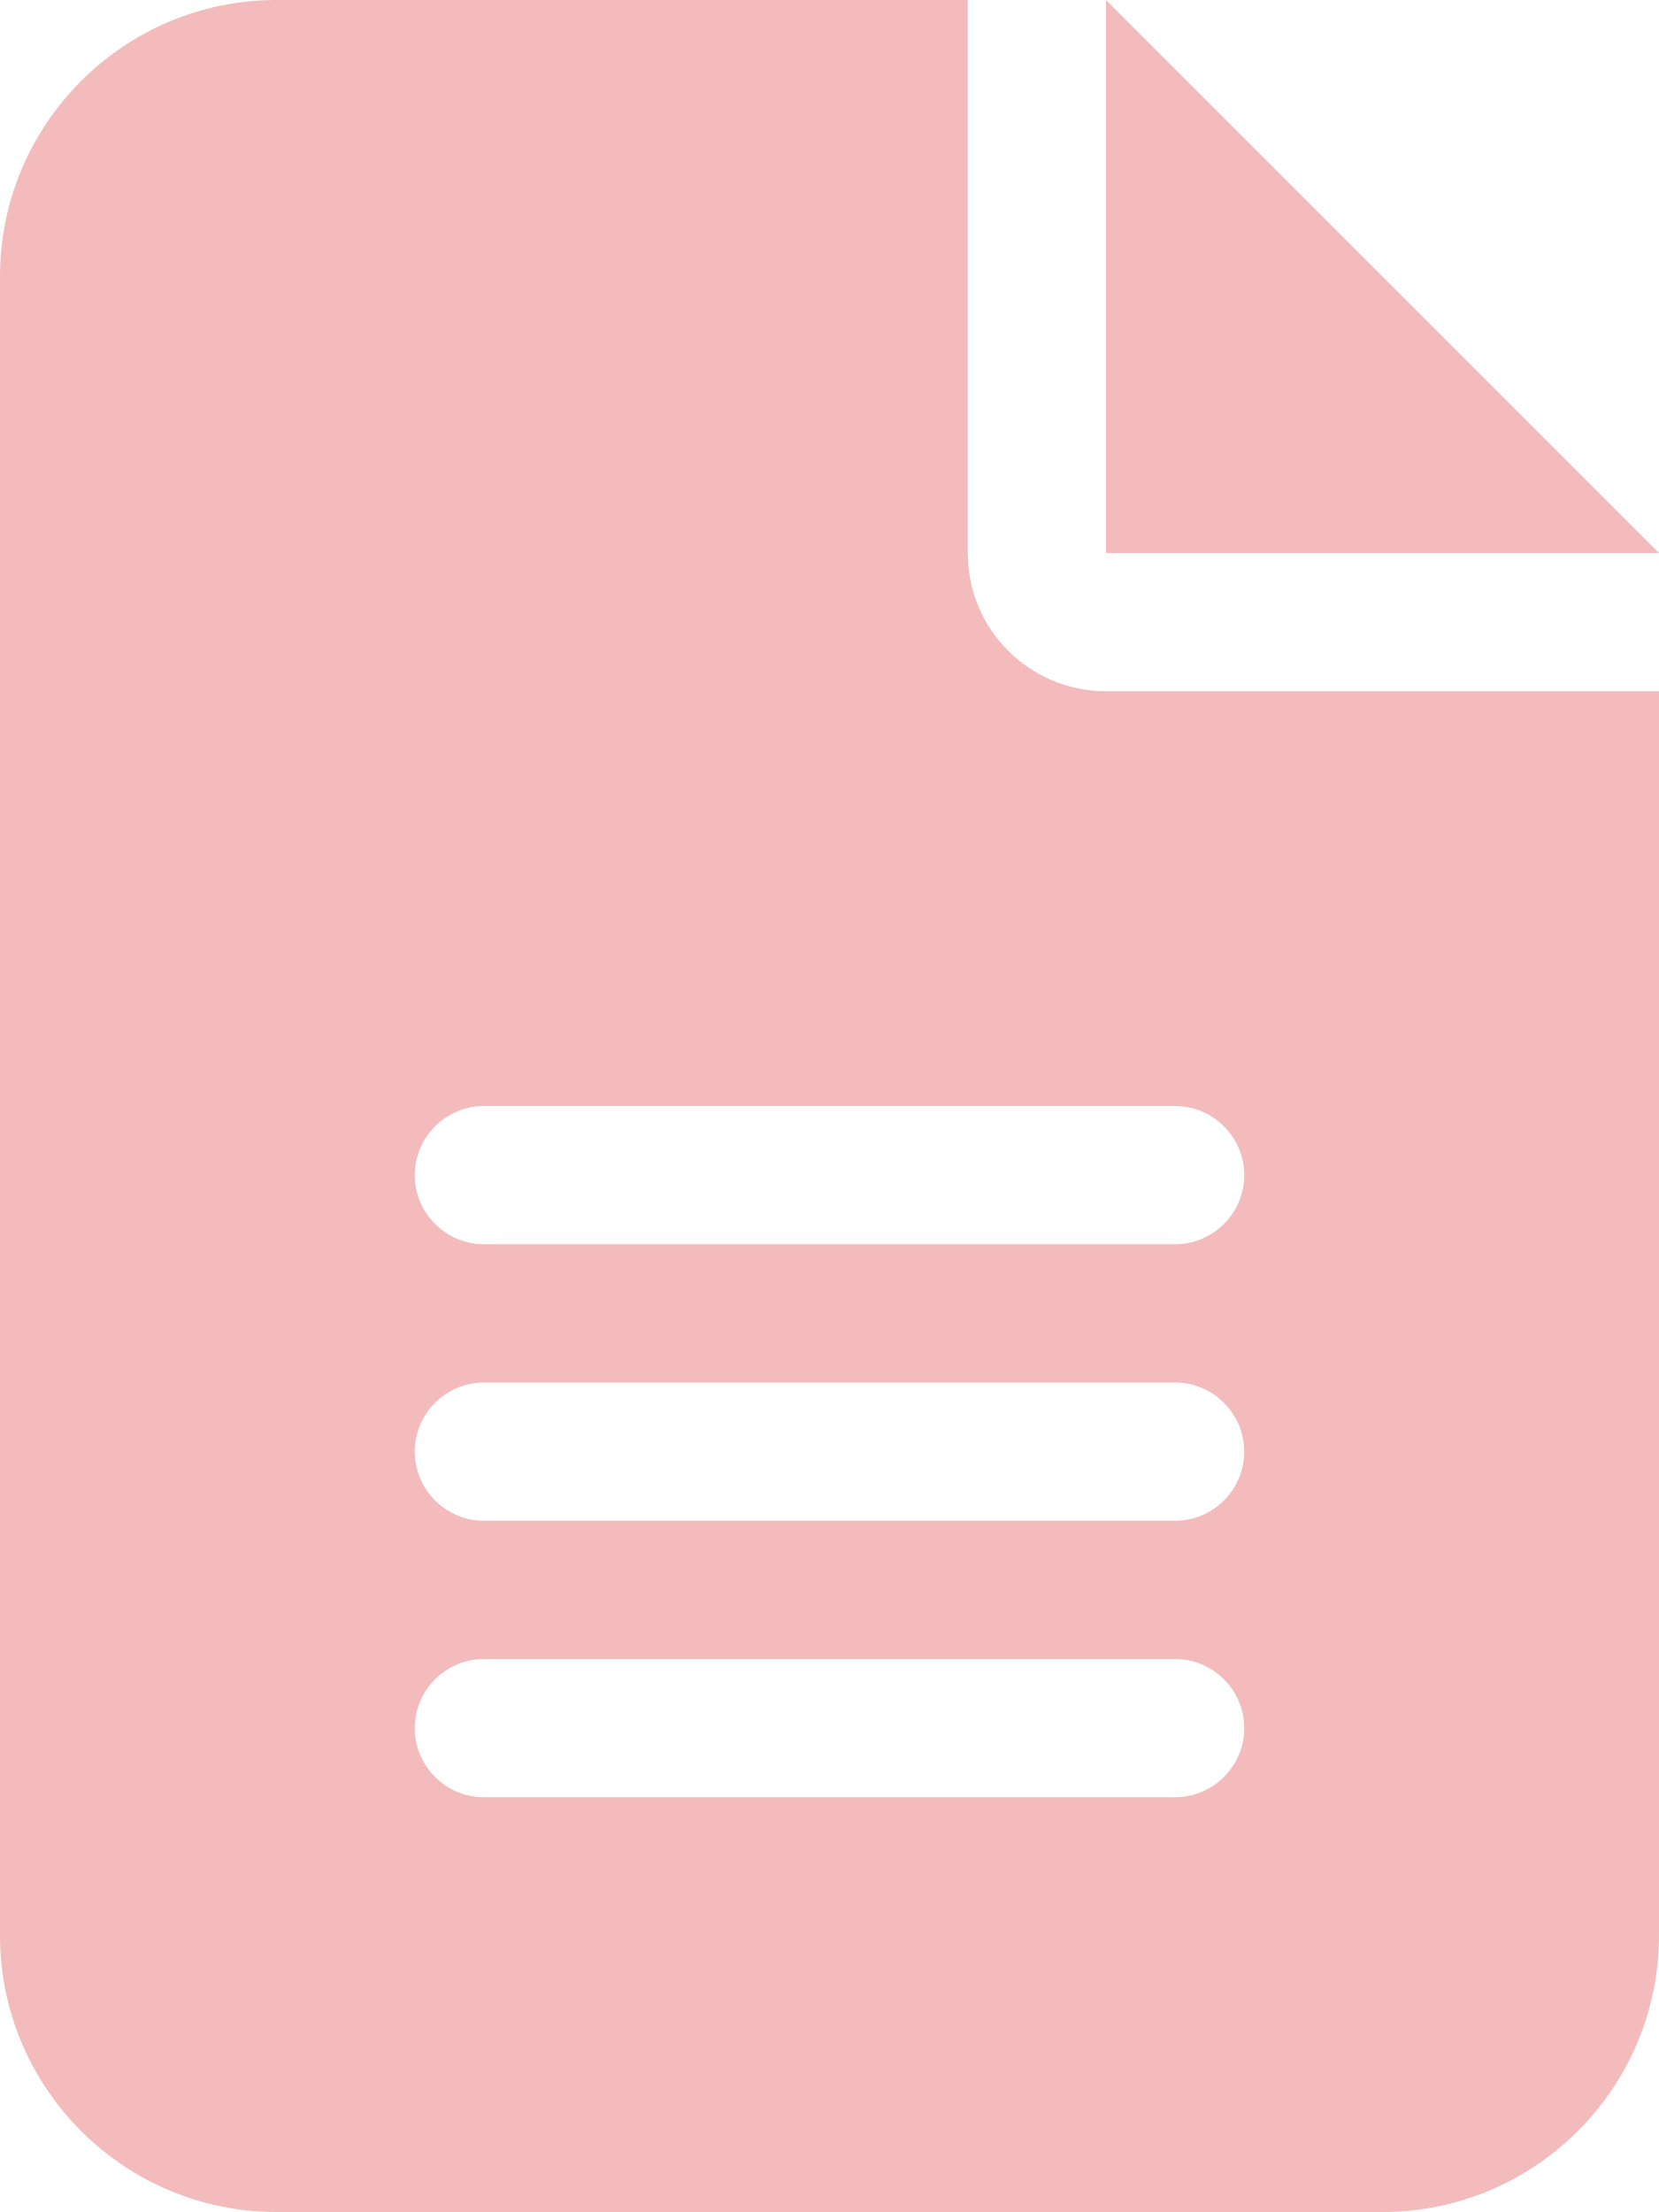
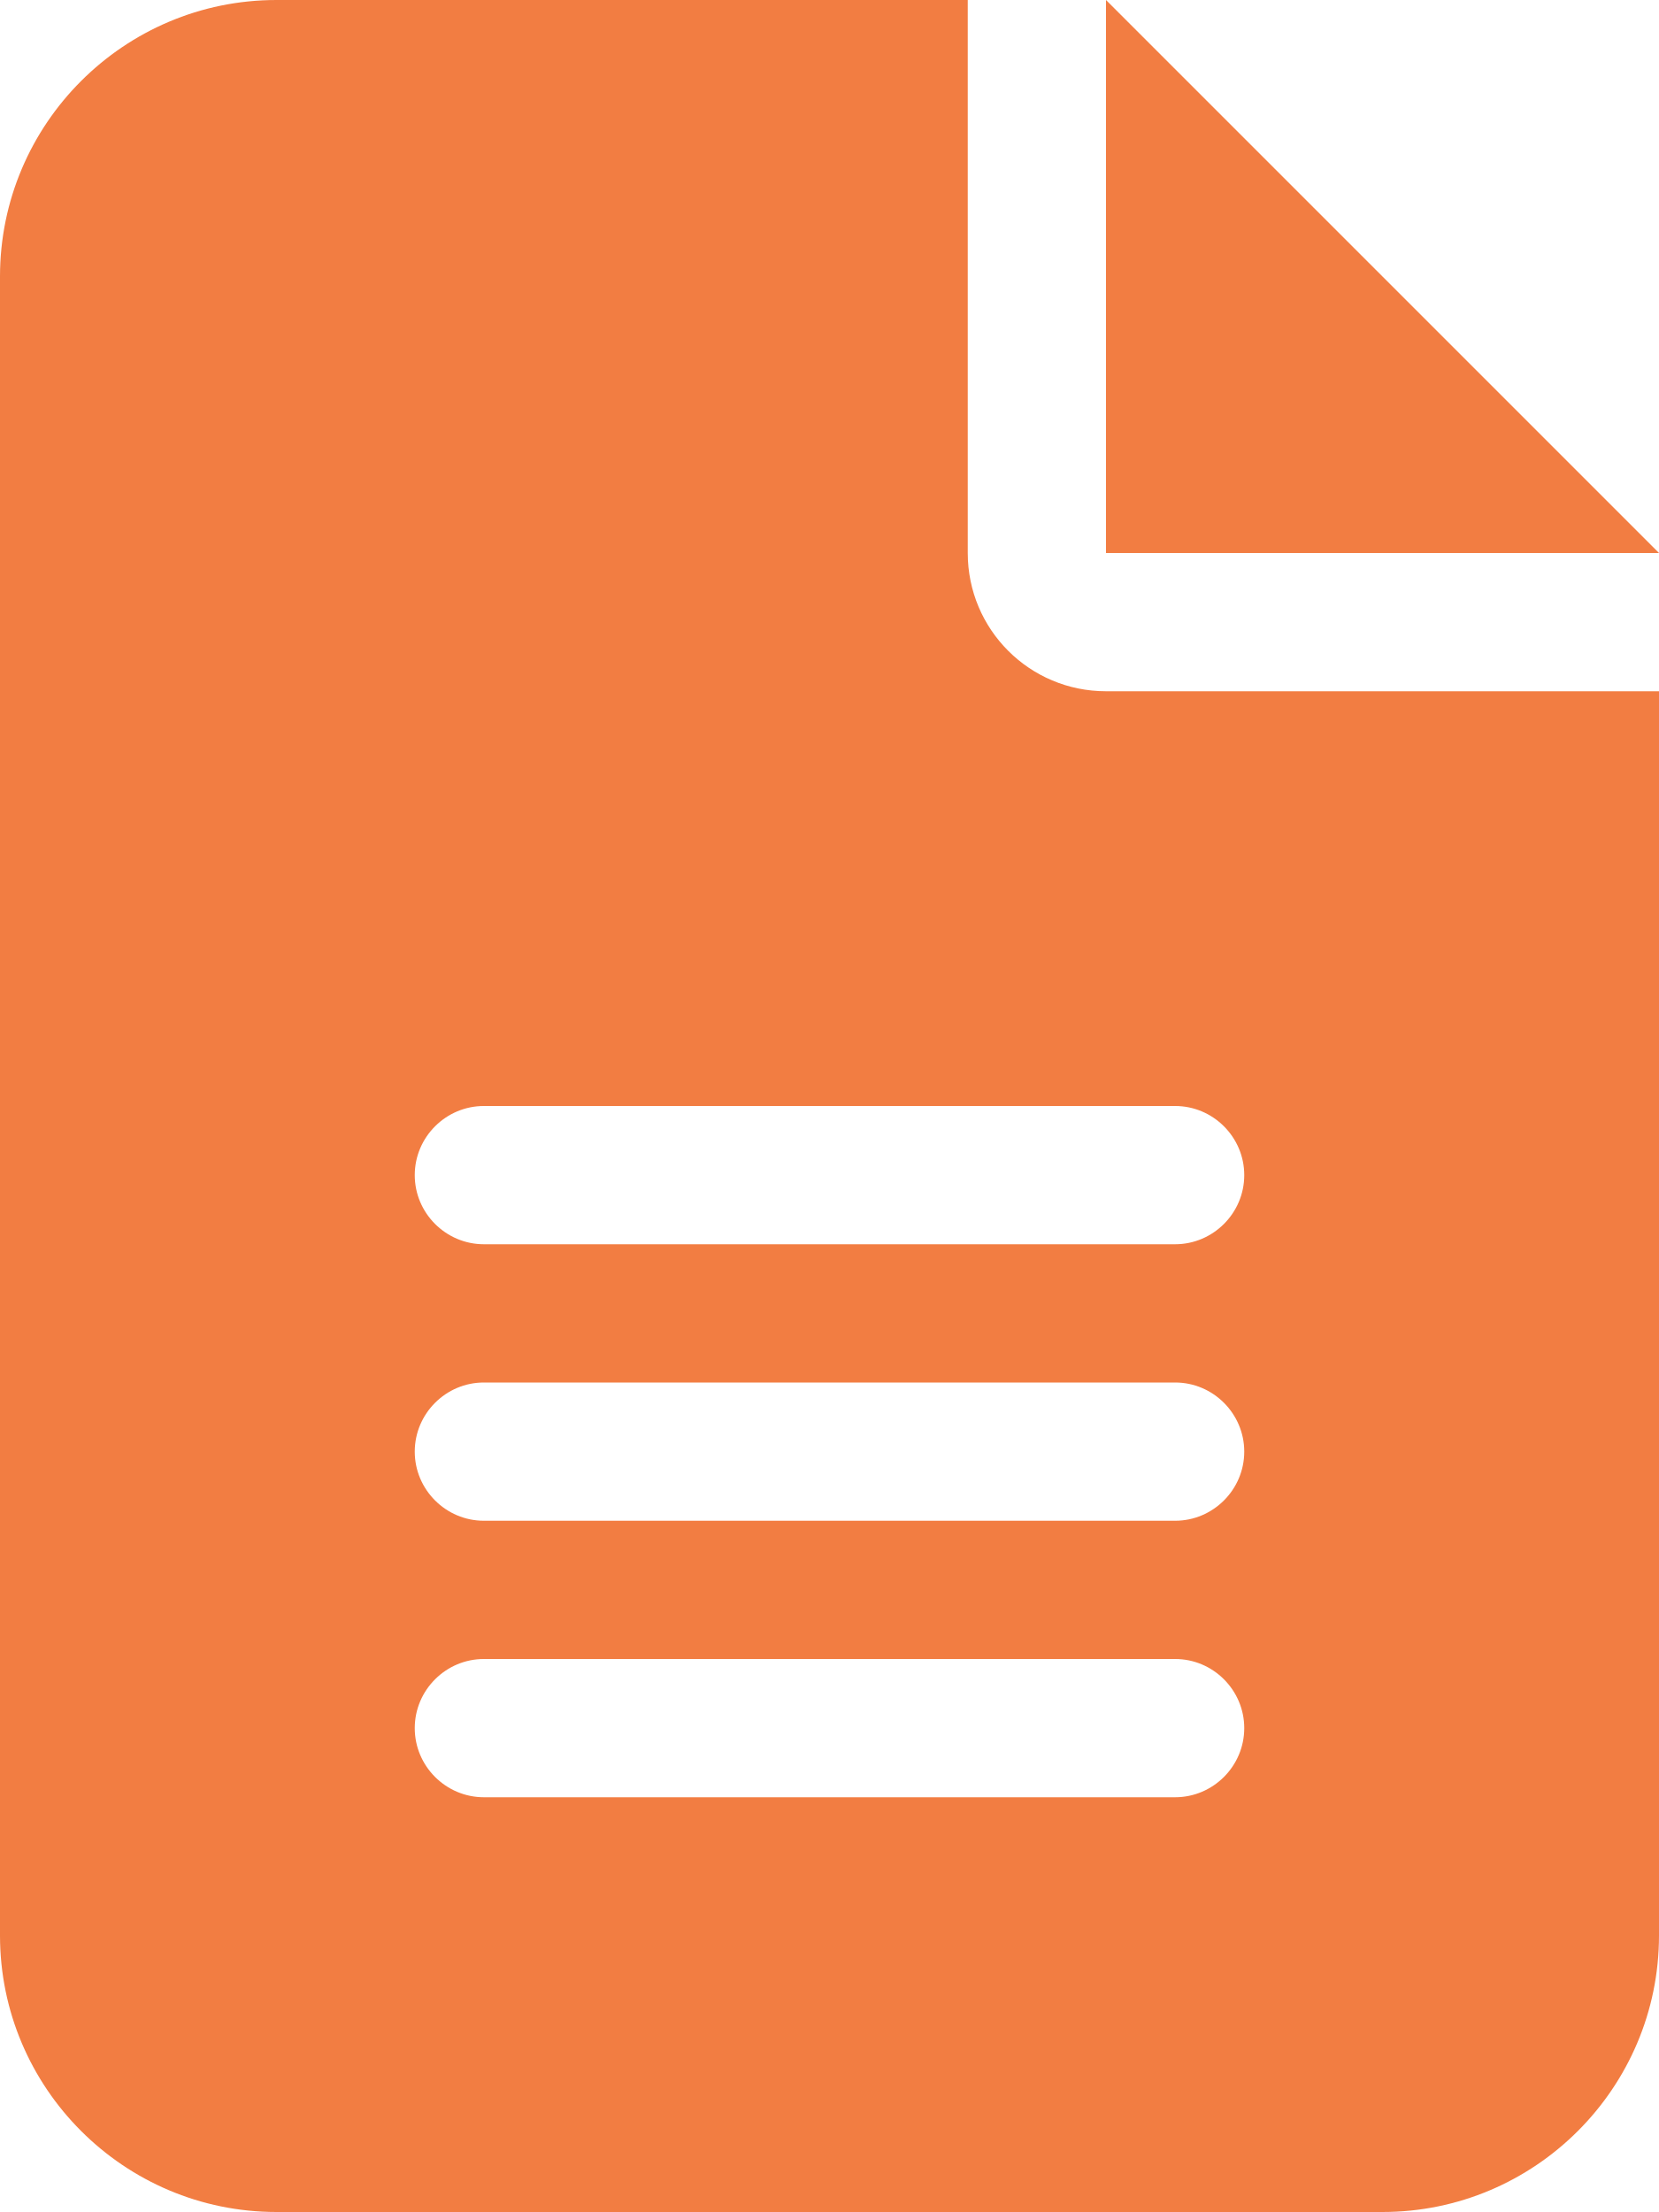
- <svg xmlns="http://www.w3.org/2000/svg" version="1.1" id="Layer_1" x="0px" y="0px" viewBox="0 0 384 512" style="enable-background:new 0 0 384 512;" xml:space="preserve">
-   <style type="text/css">
- 	.st0{fill:#F3BBBB;}
- </style>
-   <path class="st0" d="M64,0C28.7,0,0,28.7,0,64v384c0,35.3,28.7,64,64,64h256c35.3,0,64-28.7,64-64V160H256c-17.7,0-32-14.3-32-32V0  H64z M256,0v128h128L256,0z M112,256h160c8.8,0,16,7.2,16,16s-7.2,16-16,16H112c-8.8,0-16-7.2-16-16S103.2,256,112,256z M112,320  h160c8.8,0,16,7.2,16,16s-7.2,16-16,16H112c-8.8,0-16-7.2-16-16S103.2,320,112,320z M112,384h160c8.8,0,16,7.2,16,16s-7.2,16-16,16  H112c-8.8,0-16-7.2-16-16S103.2,384,112,384z" />
+ <svg xmlns="http://www.w3.org/2000/svg" id="Layer_1" data-name="Layer 1" viewBox="0 0 384 512">
+   <defs>
+     <style>
+       .cls-1 {
+         fill: #f27d42;
+         stroke-width: 0px;
+       }
+     </style>
+   </defs>
+   <path class="cls-1" d="m64,0C28.7,0,0,28.7,0,64v384c0,35.3,28.7,64,64,64h256c35.3,0,64-28.7,64-64V160h-128c-17.7,0-32-14.3-32-32V0H64Zm192,0v128h128L256,0ZM112,256h160c8.8,0,16,7.2,16,16s-7.2,16-16,16H112c-8.8,0-16-7.2-16-16s7.2-16,16-16Zm0,64h160c8.8,0,16,7.2,16,16s-7.2,16-16,16H112c-8.8,0-16-7.2-16-16s7.2-16,16-16Zm0,64h160c8.8,0,16,7.2,16,16s-7.2,16-16,16H112c-8.8,0-16-7.2-16-16s7.2-16,16-16Z" />
</svg>
